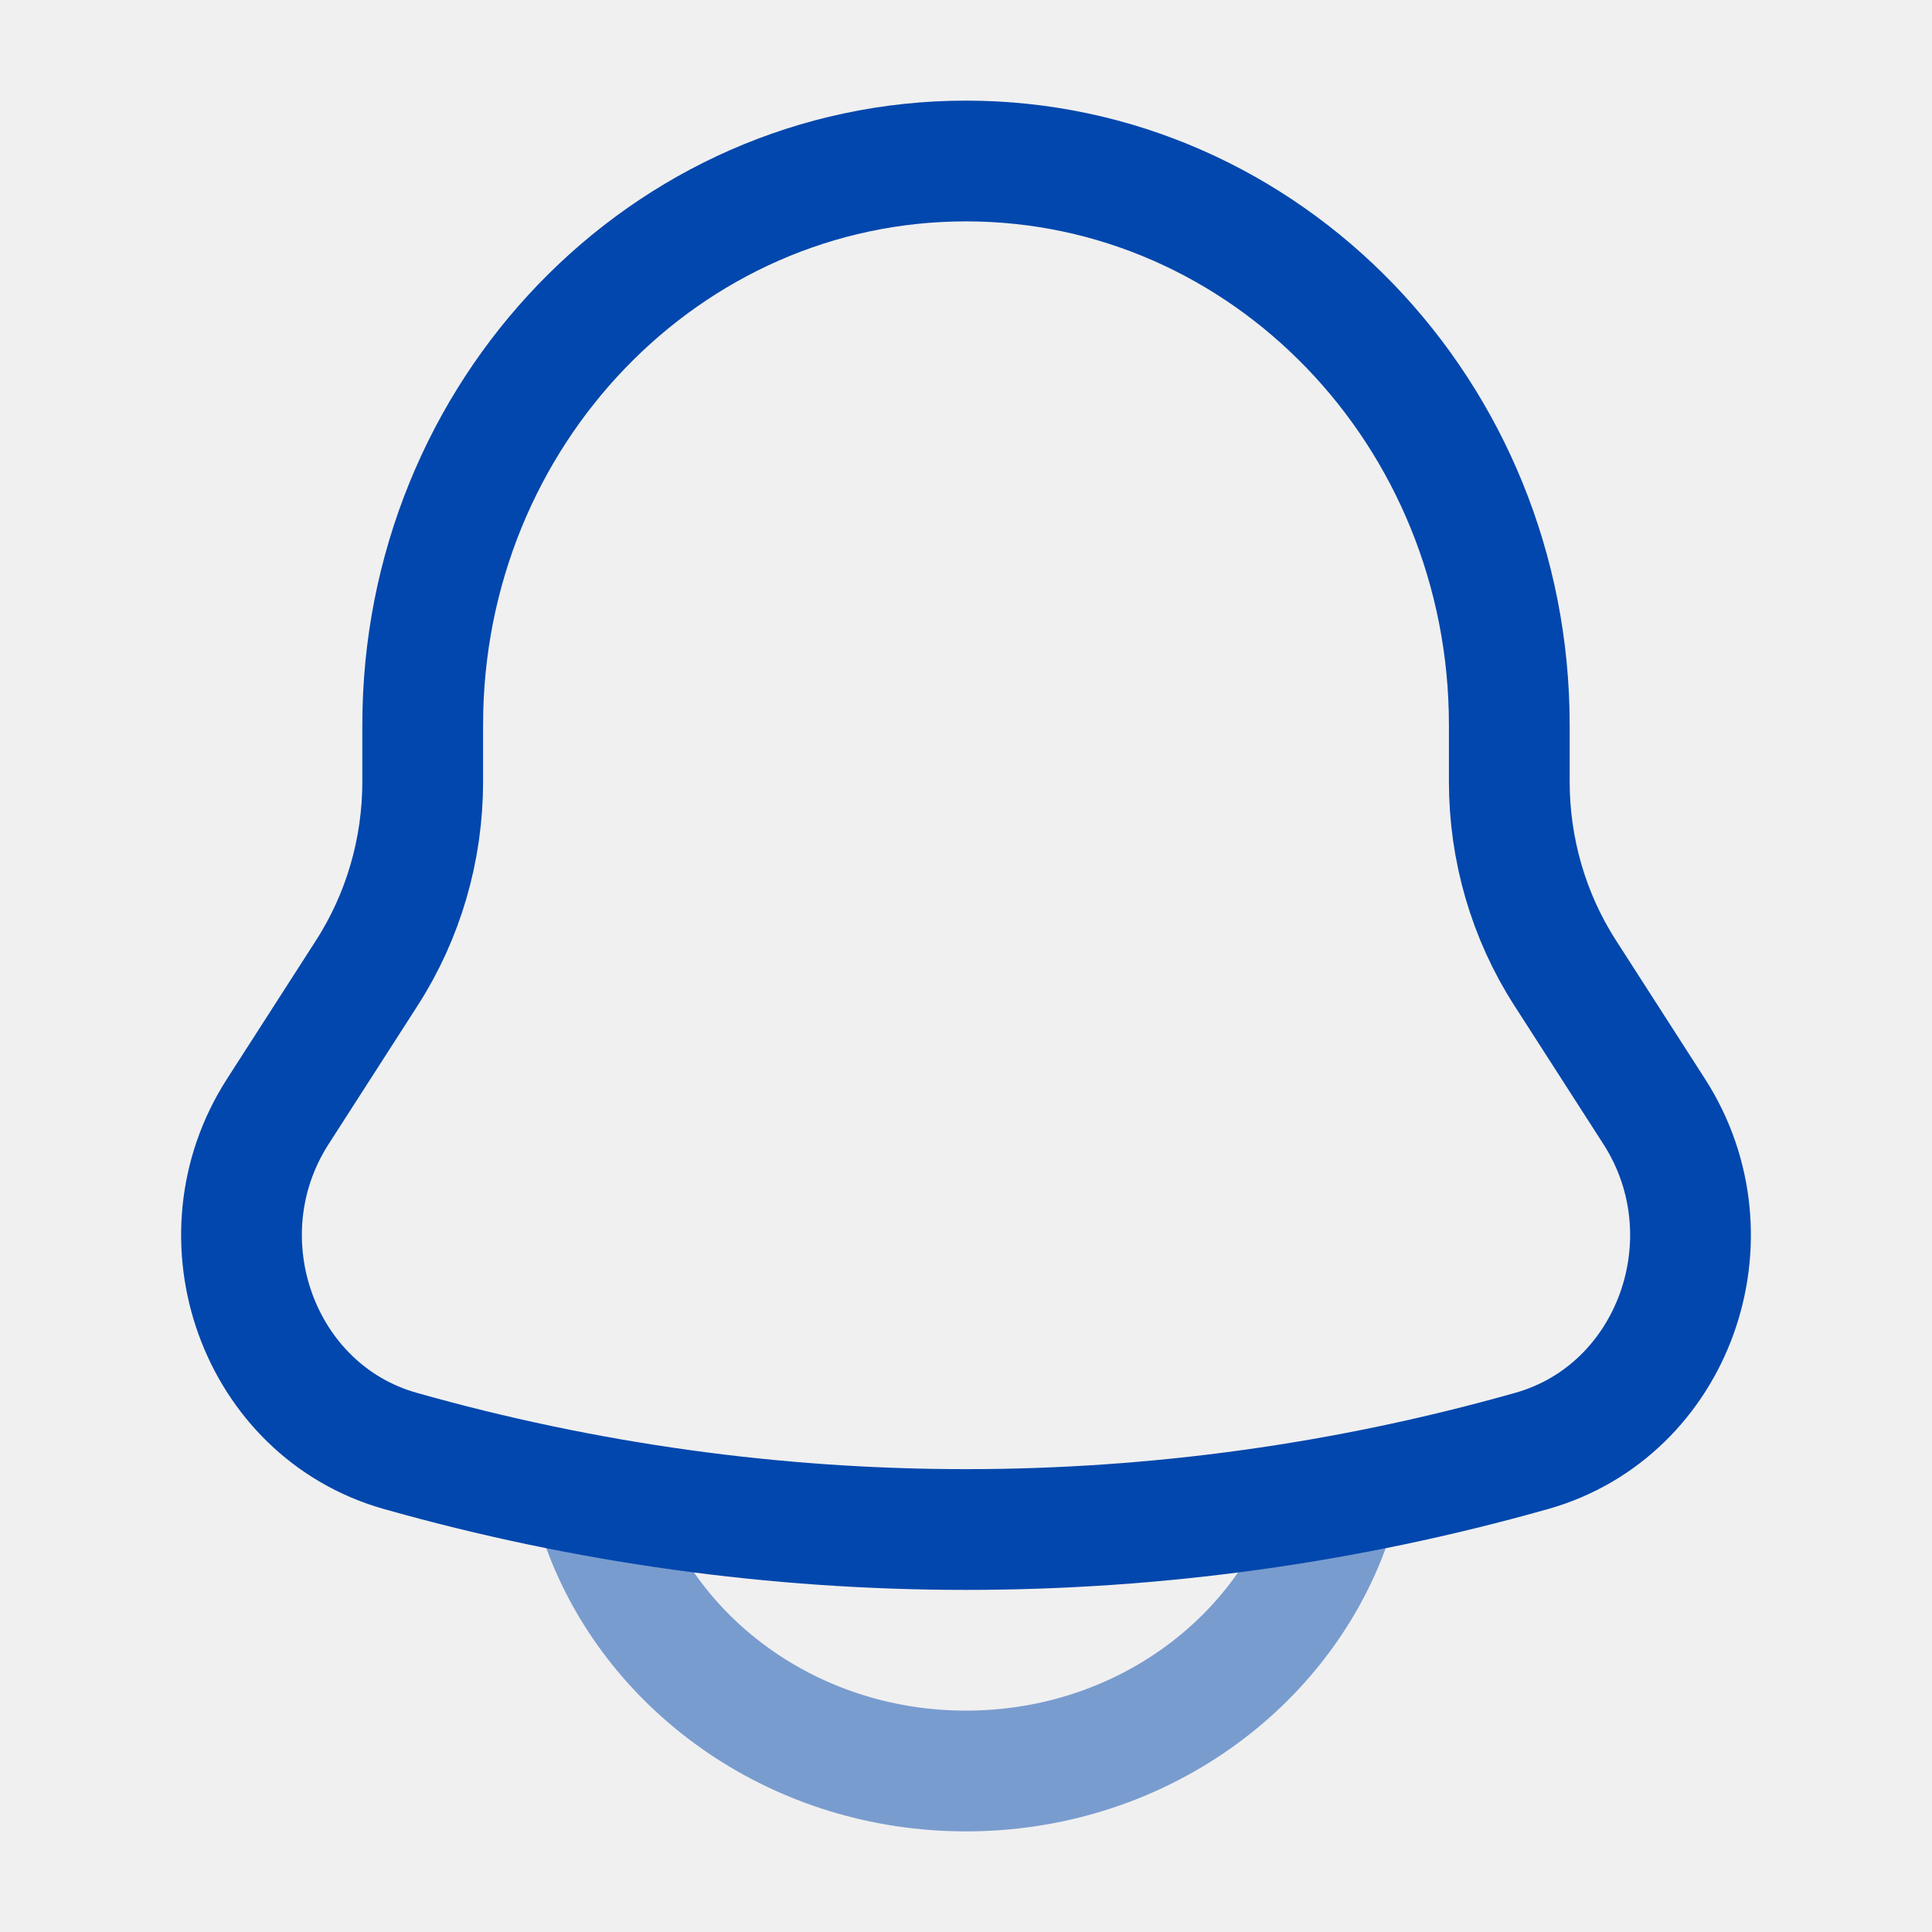
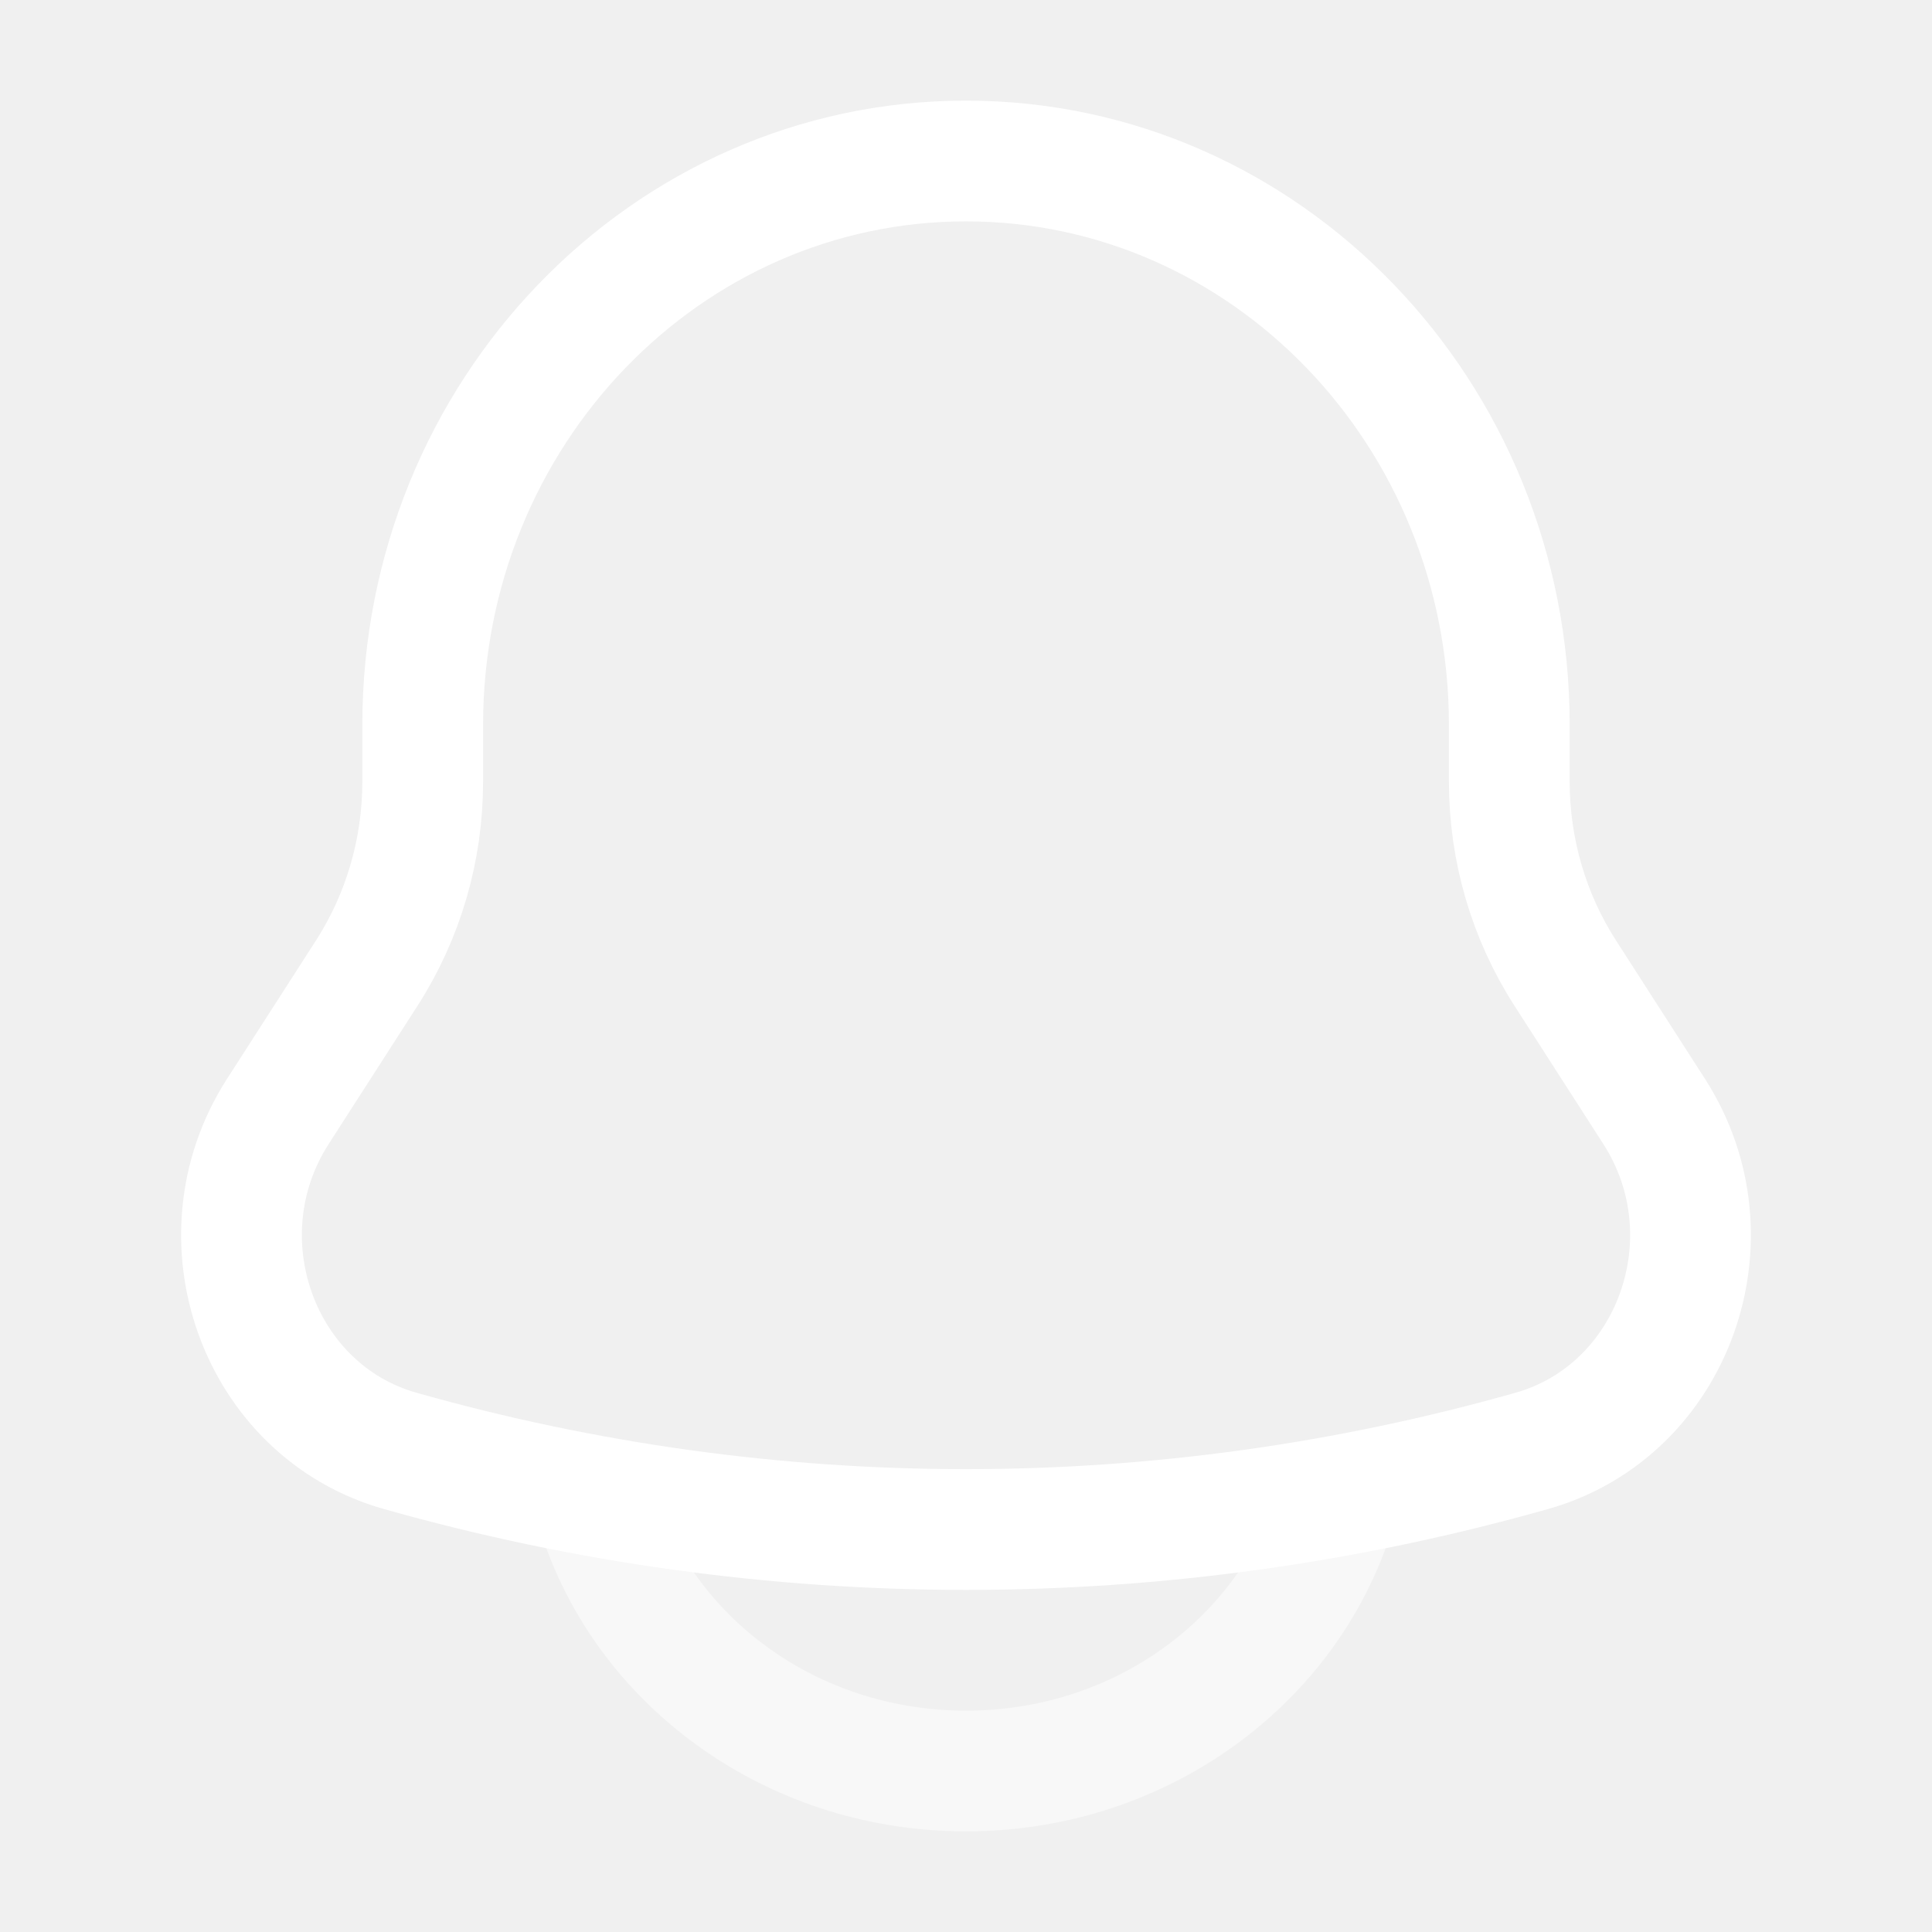
<svg xmlns="http://www.w3.org/2000/svg" width="64px" height="64px" viewBox="0 0 24 24" fill="none">
  <g id="SVGRepo_bgCarrier" stroke-width="0" />
  <g id="SVGRepo_tracerCarrier" stroke-linecap="round" stroke-linejoin="round" />
  <g id="SVGRepo_iconCarrier">
-     <path d="M18.749 9.71V9.005C18.749 5.136 15.727 2 12 2C8.273 2 5.251 5.136 5.251 9.005V9.71C5.251 10.555 5.01 11.382 4.558 12.085L3.45 13.809C2.439 15.384 3.211 17.525 4.97 18.023C9.573 19.326 14.427 19.326 19.03 18.023C20.789 17.525 21.561 15.384 20.55 13.809L19.442 12.085C18.99 11.382 18.749 10.555 18.749 9.71Z" stroke="#0247ad" stroke-width="1.5" />
-     <path opacity="0.5" d="M7.5 19C8.155 20.748 9.922 22 12 22C14.078 22 15.845 20.748 16.5 19" stroke="#0247ad" stroke-width="1.5" stroke-linecap="round" />
+     <path d="M18.749 9.71V9.005C18.749 5.136 15.727 2 12 2C8.273 2 5.251 5.136 5.251 9.005V9.71C5.251 10.555 5.01 11.382 4.558 12.085L3.45 13.809C2.439 15.384 3.211 17.525 4.97 18.023C9.573 19.326 14.427 19.326 19.03 18.023C20.789 17.525 21.561 15.384 20.55 13.809L19.442 12.085C18.99 11.382 18.749 10.555 18.749 9.71Z" stroke="#ffffff" stroke-width="1.5" />
+     <path opacity="0.5" d="M7.5 19C8.155 20.748 9.922 22 12 22C14.078 22 15.845 20.748 16.5 19" stroke="#ffffff" stroke-width="1.5" stroke-linecap="round" />
  </g>
</svg>
